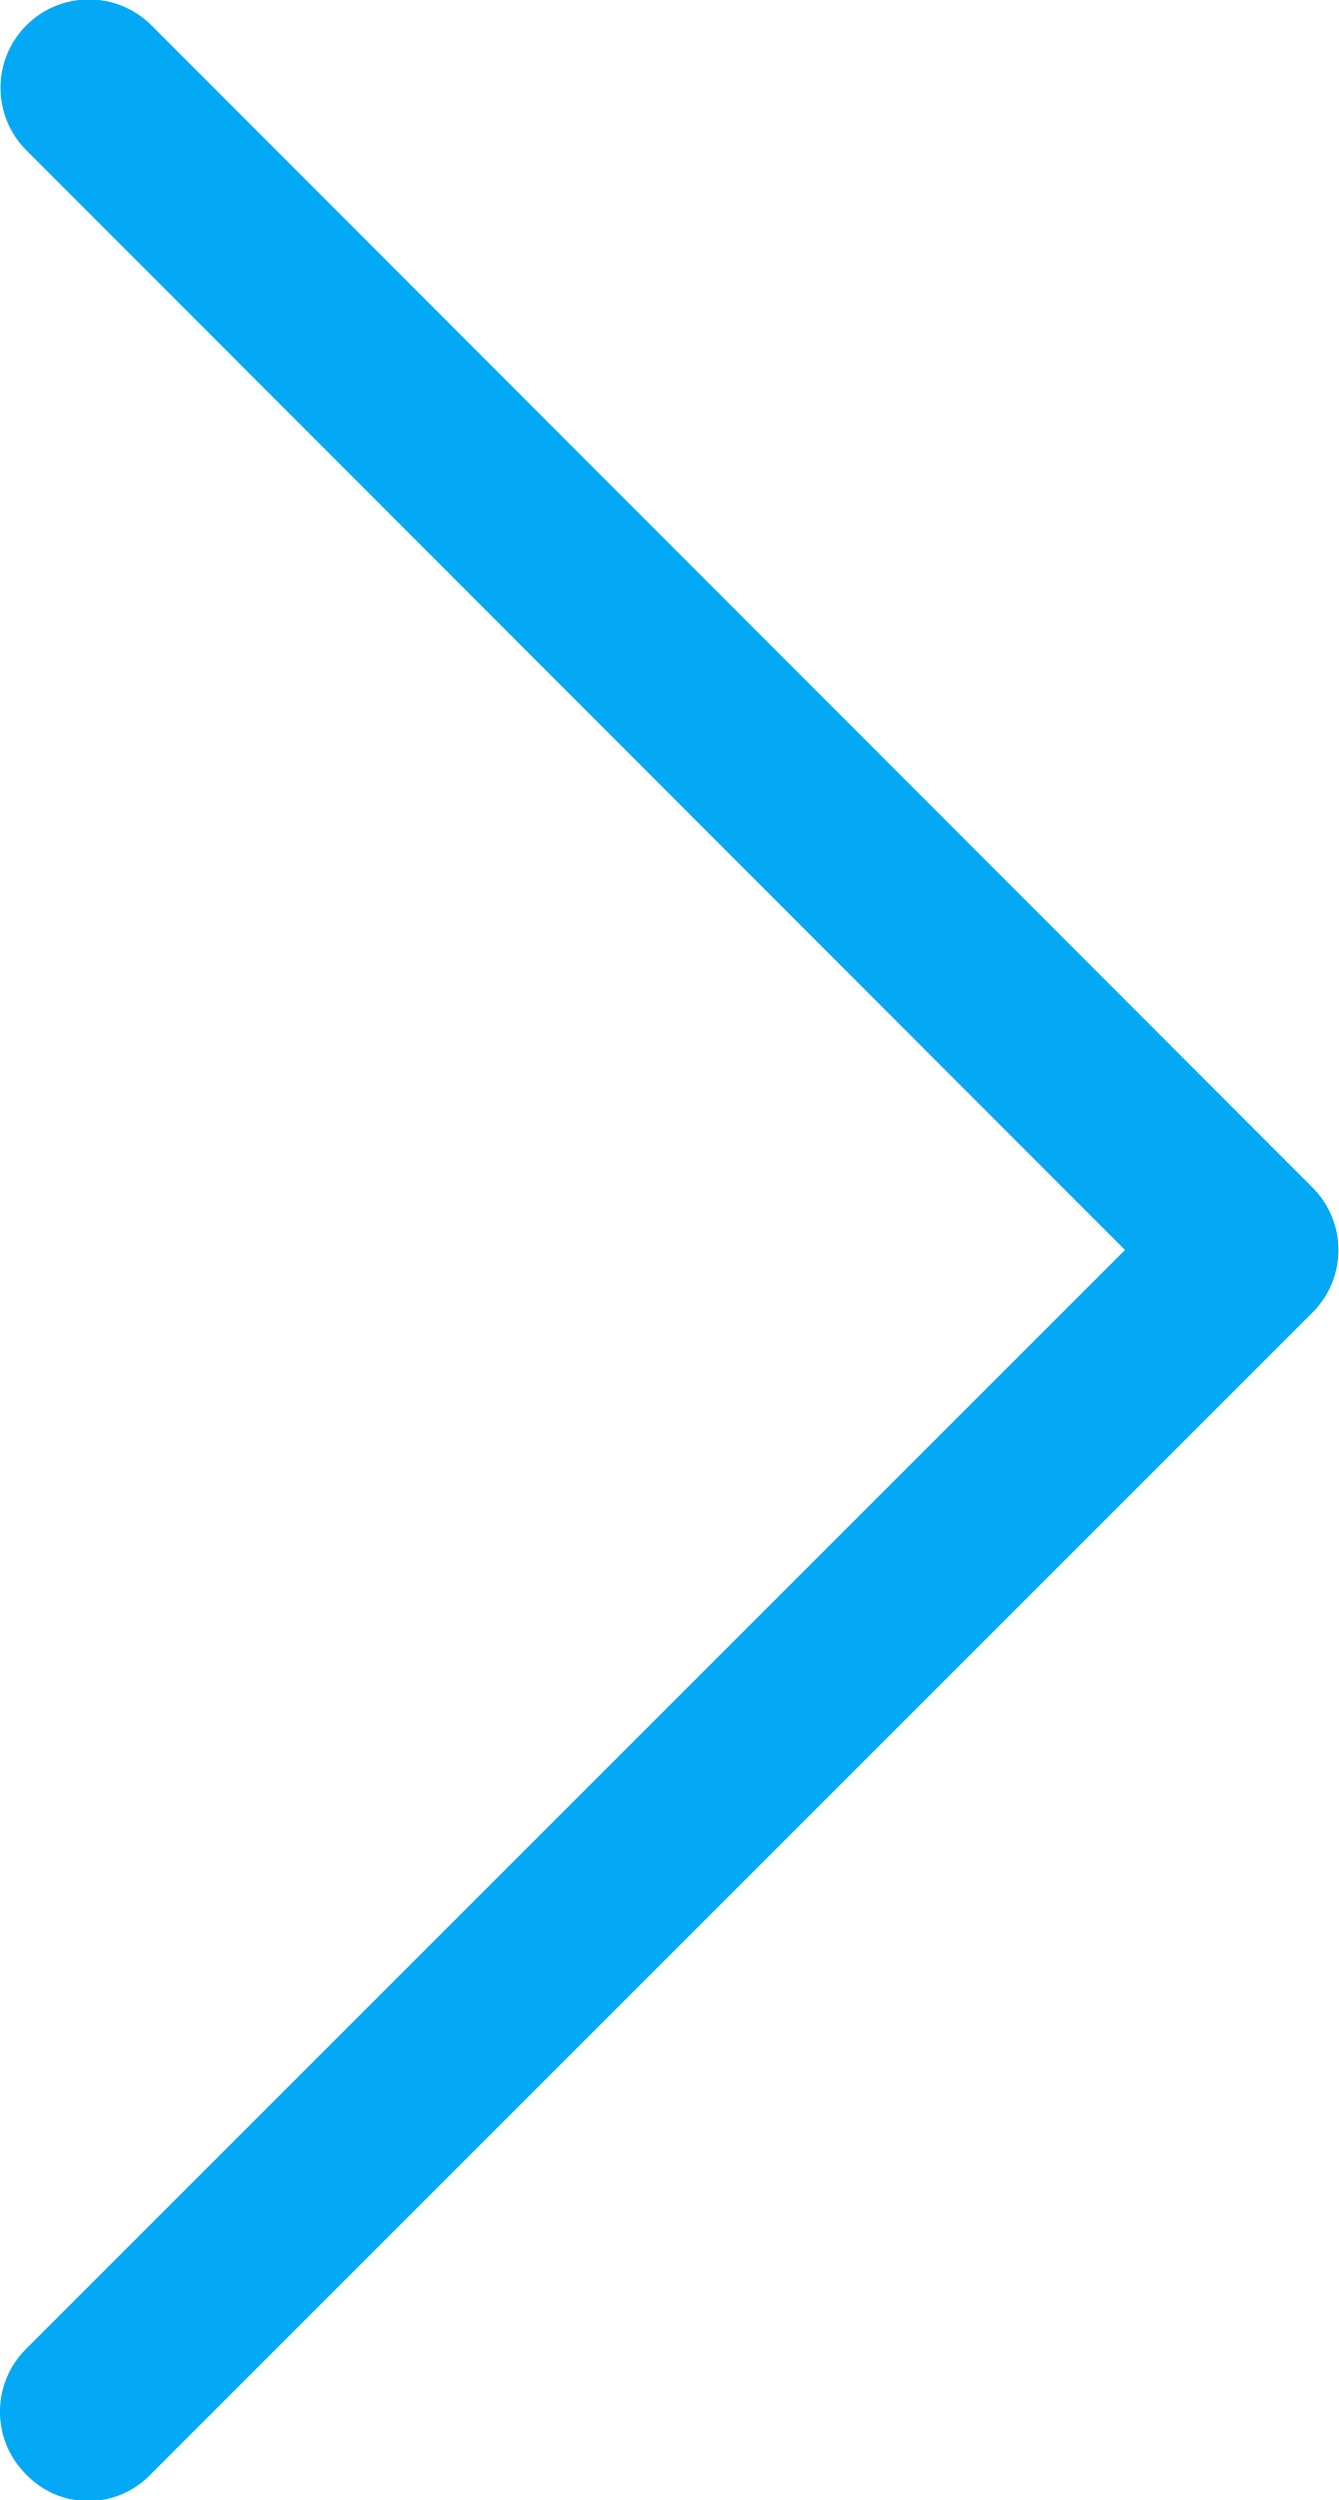
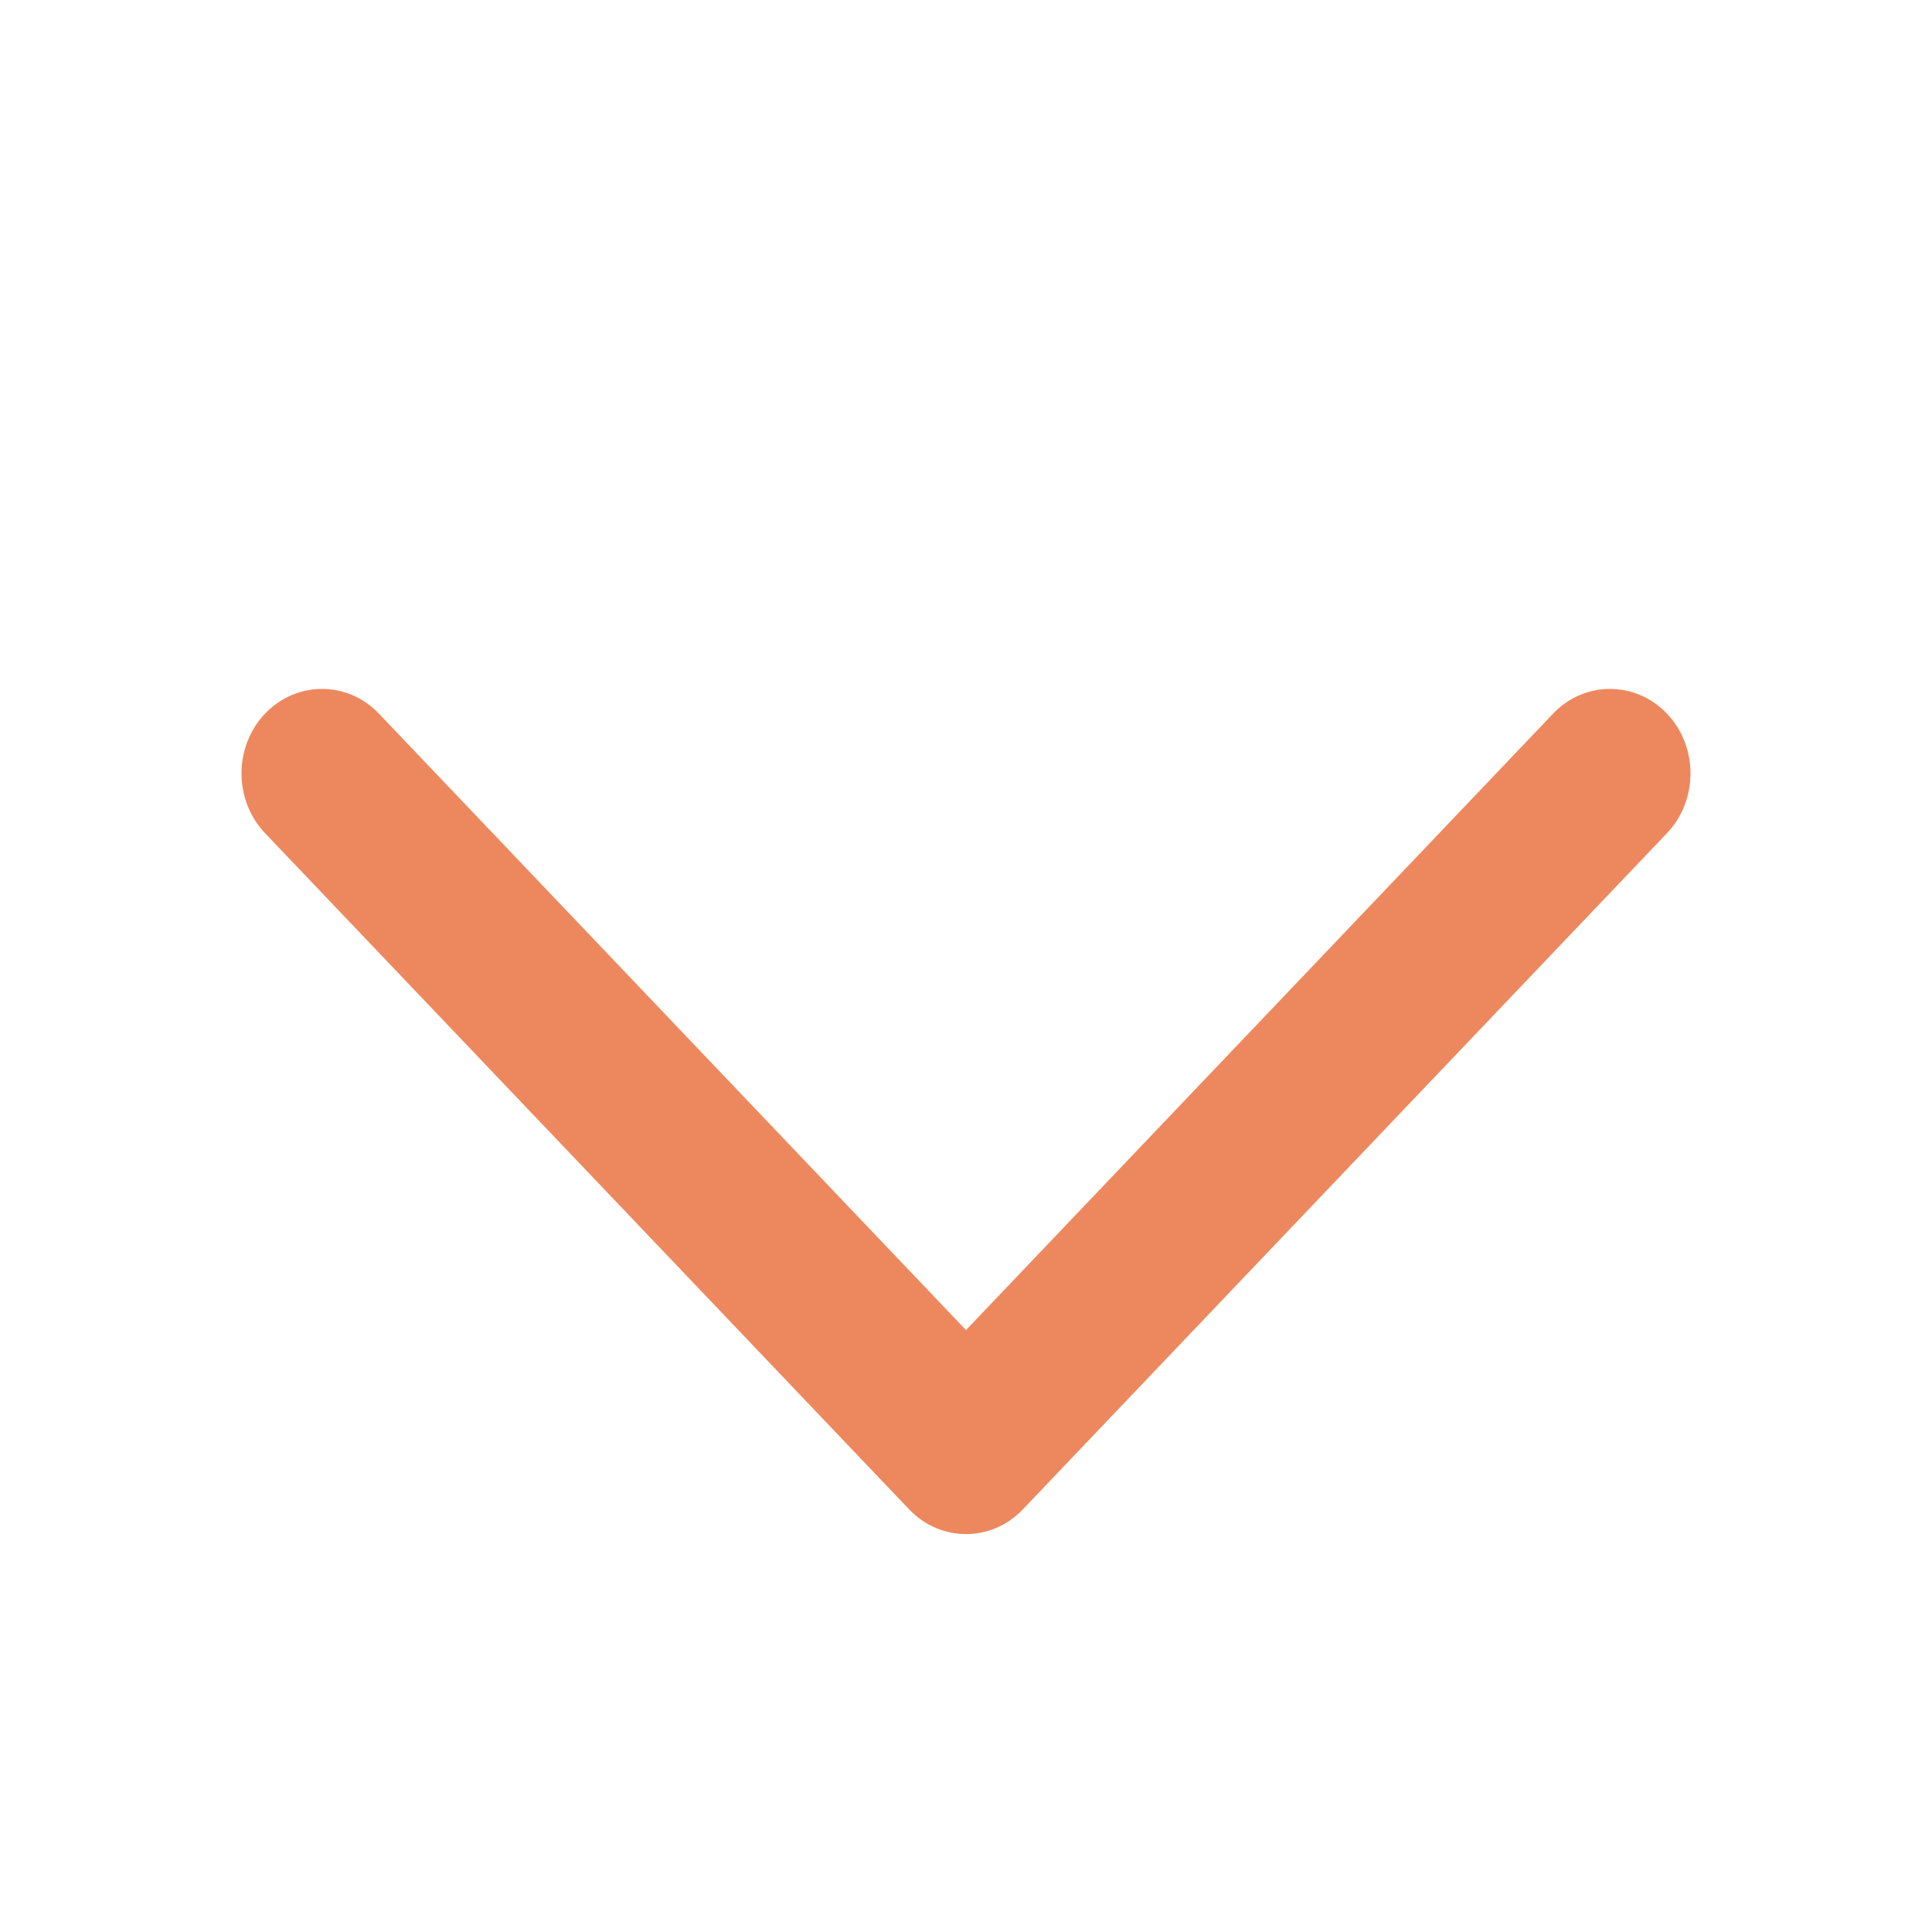
- <svg xmlns="http://www.w3.org/2000/svg" viewBox="0 0 49.68 92.8">
-   <path fill="#03a9f4" d="M5.6,91.92a3.21,3.21,0,0,1-2.32,1,3.2,3.2,0,0,1-2.32-1,3.28,3.28,0,0,1,0-4.64l40.8-40.8L1,5.68A3.28,3.28,0,0,1,5.6,1L48.72,44.16a3.28,3.28,0,0,1,0,4.64Zm0,0" transform="translate(0 -0.08)" />
+ <svg xmlns="http://www.w3.org/2000/svg" width="16" height="16" viewBox="0 0 16 16" fill="none">
+   <path fill-rule="evenodd" clip-rule="evenodd" d="M7.529 12.5C7.789 12.773 8.211 12.773 8.471 12.5L13.805 6.9C14.065 6.627 14.065 6.183 13.805 5.91C13.544 5.637 13.122 5.637 12.862 5.91L8 11.015L3.138 5.91C2.878 5.637 2.456 5.637 2.195 5.91C1.935 6.183 1.935 6.627 2.195 6.9L7.529 12.5Z" fill="#ED885E" />
</svg>
